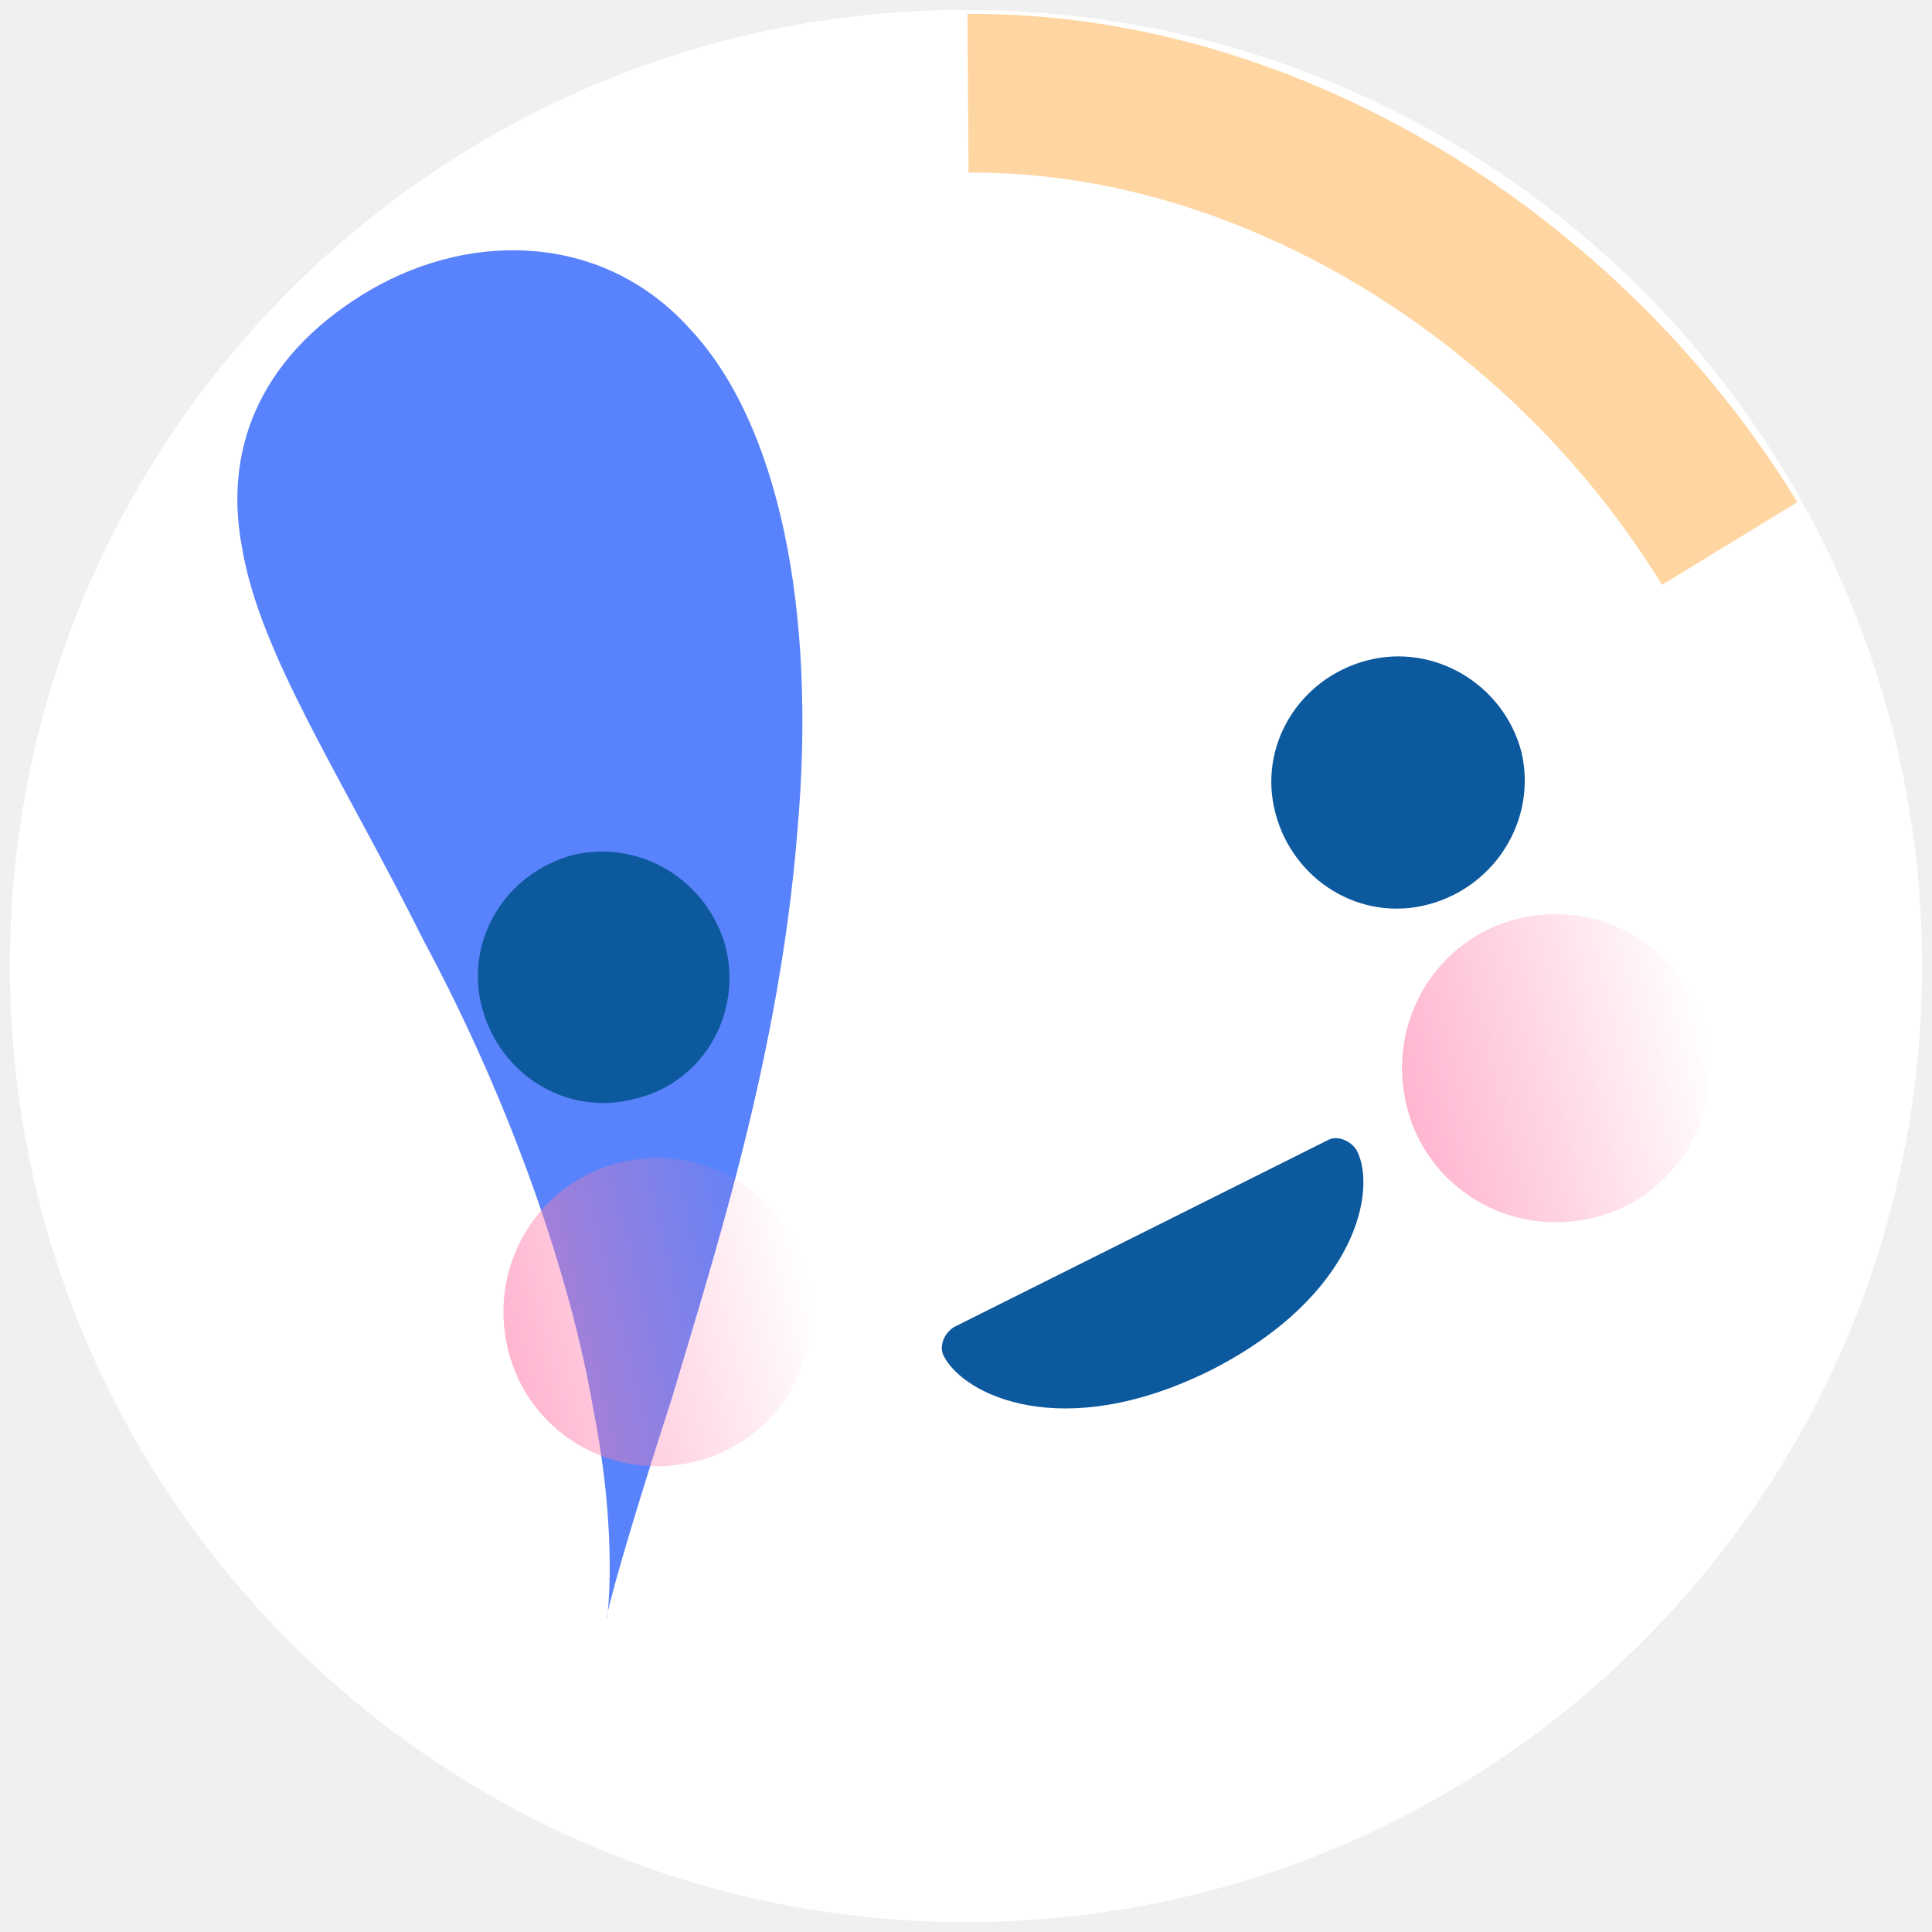
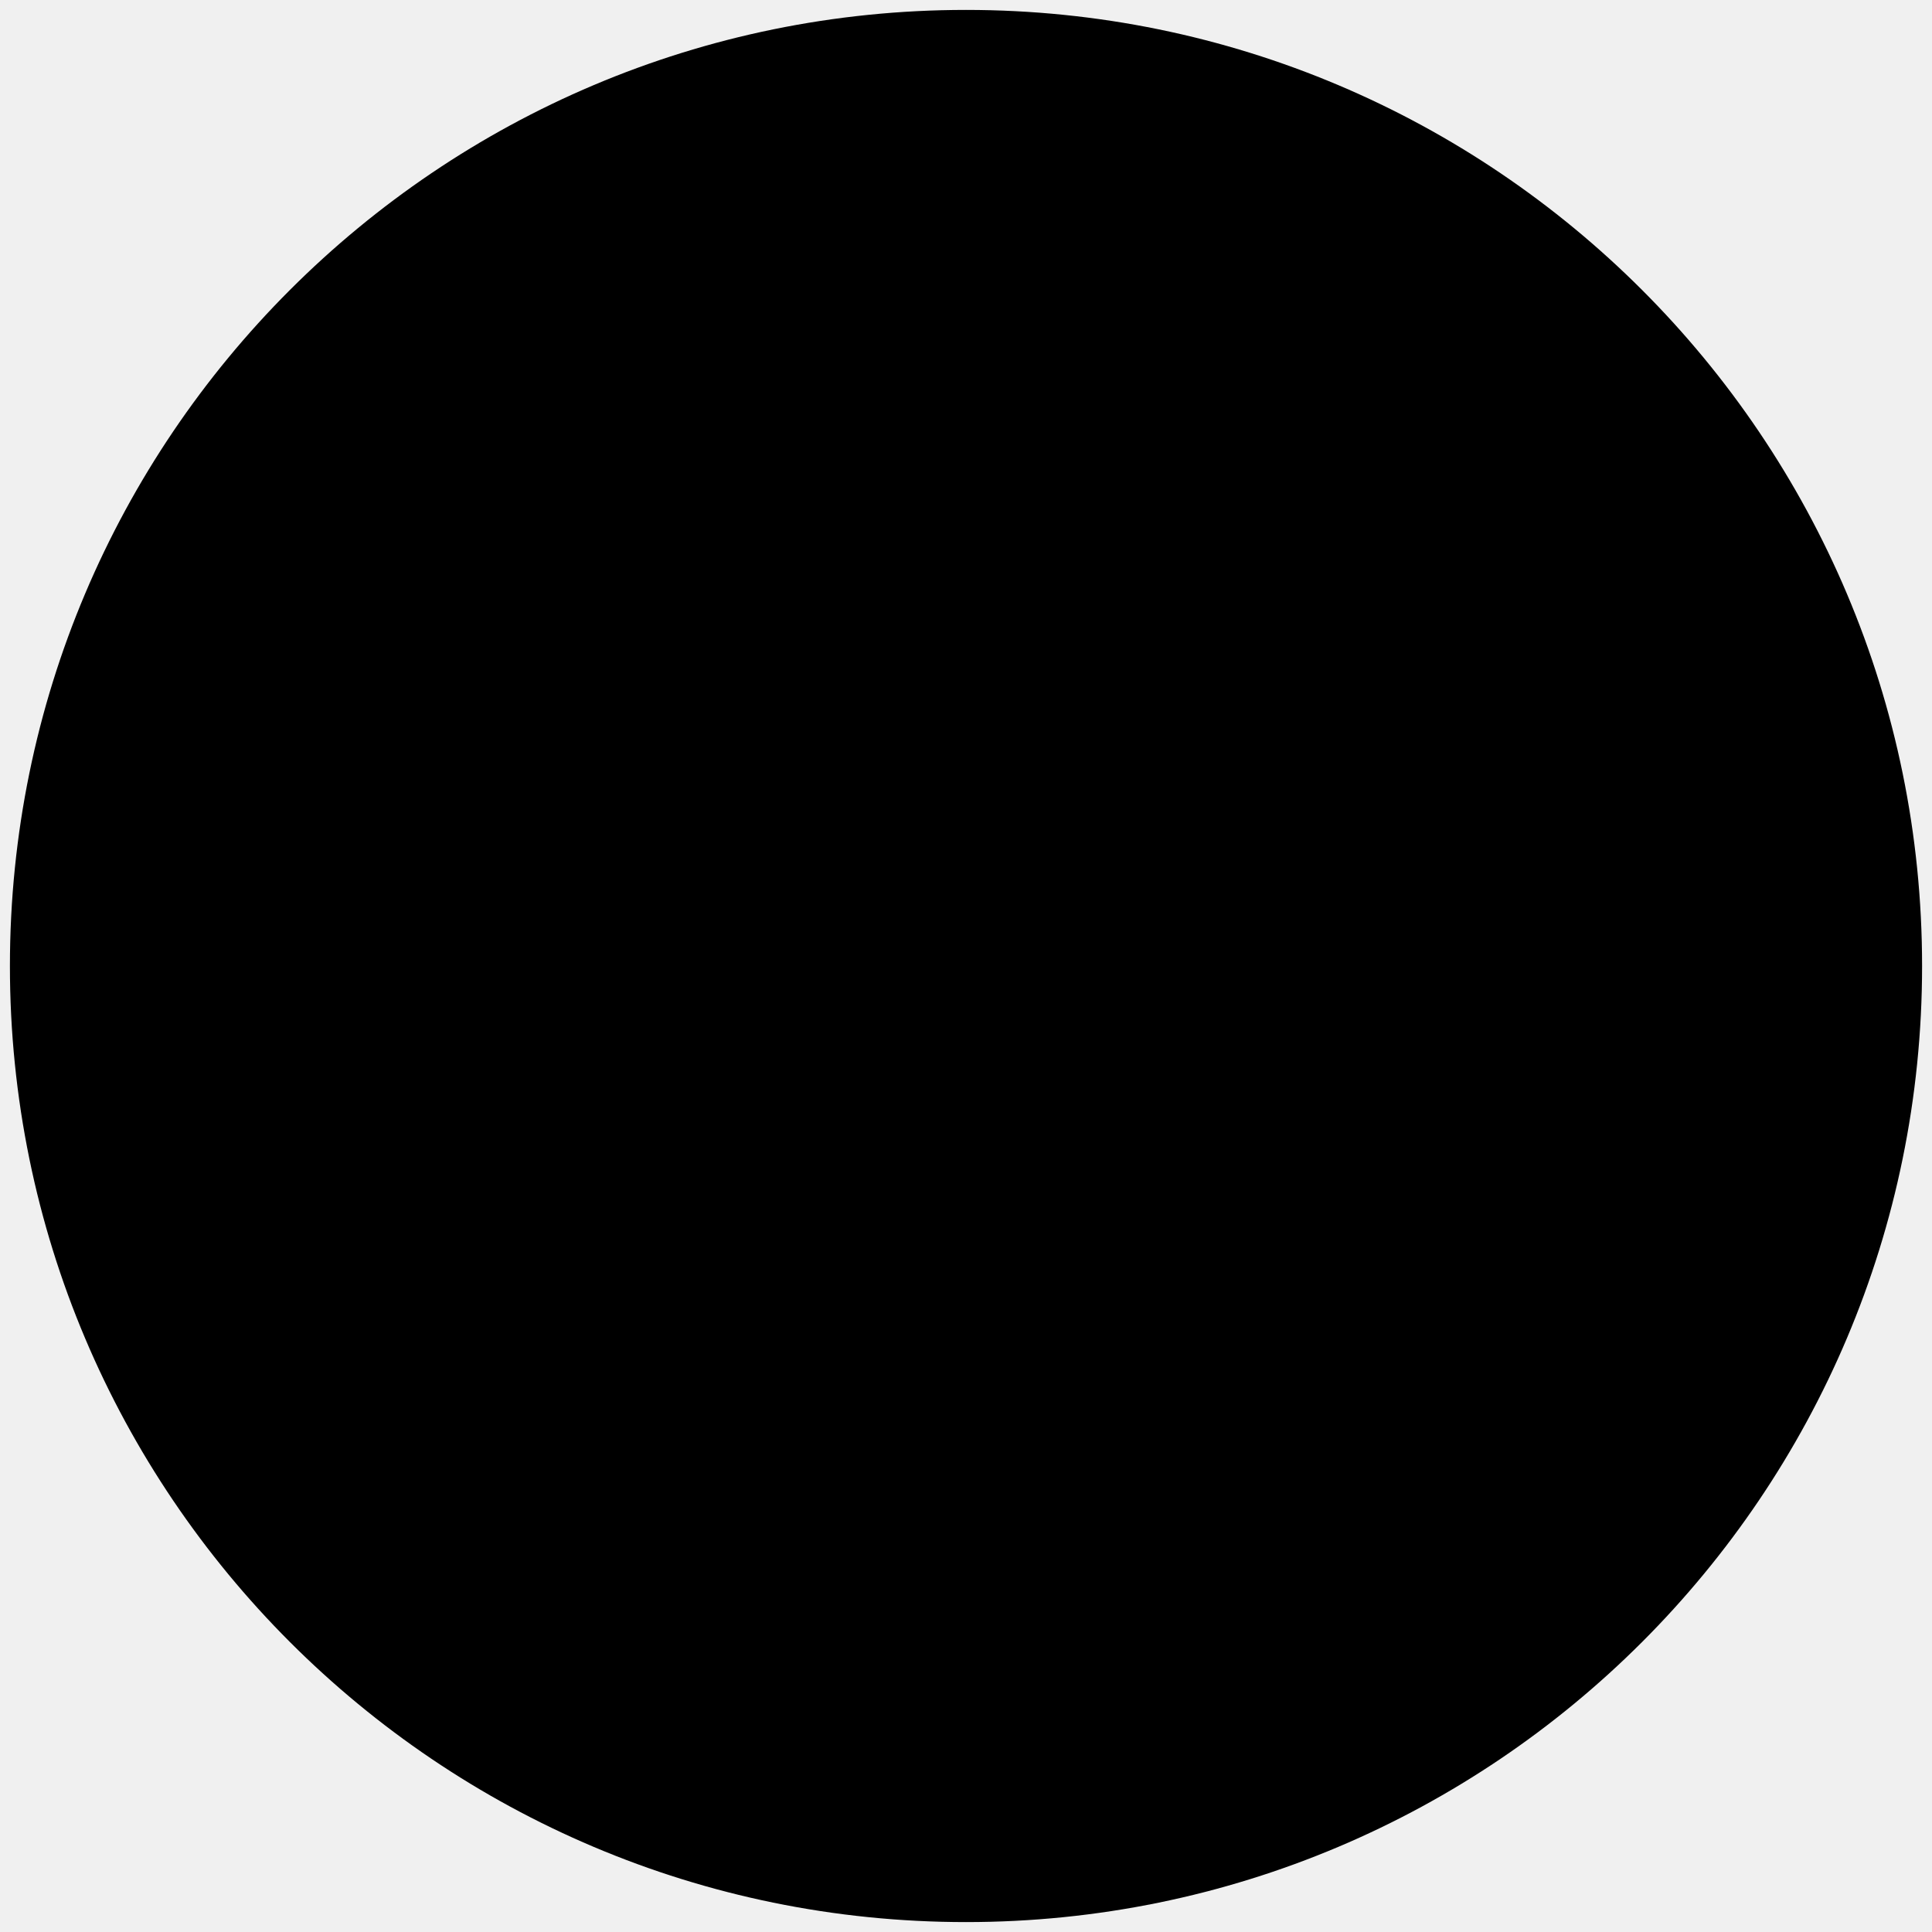
<svg xmlns="http://www.w3.org/2000/svg" version="1.1" id="Layer_1" x="0px" y="0px" viewBox="0 0 97.4 97.4" style="enable-background:new 0 0 97.4 97.4;" xml:space="preserve">
  <style type="text/css">
	.st0{fill:#FFFFFF;}
	.st1{fill:#5983FC;}
	.st2{fill:#ED9E6E;}
	.st3{fill:#0D599E;}
	.st4{opacity:0.66;fill:none;stroke:#FFC171;stroke-width:8;stroke-miterlimit:10;enable-background:new    ;}
	.st5{opacity:0.56;fill:url(#SVGID_1_);enable-background:new    ;}
	.st6{opacity:0.56;fill:url(#SVGID_2_);enable-background:new    ;}
</style>
  <g>
-     <circle class="st0" cx="48.7" cy="48.7" r="48.2" />
+     <circle className="st0" cx="48.7" cy="48.7" r="48.2" />
    <g>
-       <path class="st1" d="M21.4,47.5c-4.2-8.4-8.3-14.5-9.2-19.9c-1-5.3,1.2-9.9,6.5-13c5.2-3,11.8-2.8,16.1,2c4.4,4.7,6.4,14,5.4,25.3    c-0.9,11.3-4.2,21.4-6.3,28.5c-2.3,7.1-3.4,11.1-3.3,11.2c0,0.1,0.6-4.1-0.7-10.6C28.8,64.5,25.8,55.7,21.4,47.5z" />
+       <path className="st1" d="M21.4,47.5c-4.2-8.4-8.3-14.5-9.2-19.9c-1-5.3,1.2-9.9,6.5-13c5.2-3,11.8-2.8,16.1,2c4.4,4.7,6.4,14,5.4,25.3    c-0.9,11.3-4.2,21.4-6.3,28.5c-2.3,7.1-3.4,11.1-3.3,11.2c0,0.1,0.6-4.1-0.7-10.6C28.8,64.5,25.8,55.7,21.4,47.5z" />
    </g>
-     <path class="st2" d="M24.9,77.5C24.9,77.5,24.9,77.5,24.9,77.5c0,0,0-0.1,0-0.2C24.9,77.4,24.9,77.4,24.9,77.5" />
-     <path class="st2" d="M88.4,61.9C88.4,61.9,88.4,61.9,88.4,61.9c0-0.1,0-0.2,0-0.2C88.4,61.7,88.4,61.8,88.4,61.9" />
-     <path class="st3" d="M68.9,33.3c-3.4,0.9-5.5,4.3-4.6,7.7c0.9,3.4,4.3,5.5,7.7,4.6c3.4-0.9,5.5-4.3,4.7-7.7   C75.8,34.5,72.3,32.4,68.9,33.3" />
-     <path class="st3" d="M61,69.1c-7.5,3.7-12.4,1.2-13.4-0.7c-0.3-0.5,0-1.2,0.5-1.5l18.8-9.4c0.5-0.3,1.2,0,1.5,0.5   C69.4,59.9,68.5,65.3,61,69.1z" />
-     <path class="st4" d="M48.8,4.7C64,4.6,79,14,87.2,27.4" />
+     <path className="st2" d="M24.9,77.5C24.9,77.5,24.9,77.5,24.9,77.5c0,0,0-0.1,0-0.2C24.9,77.4,24.9,77.4,24.9,77.5" />
+     <path className="st2" d="M88.4,61.9C88.4,61.9,88.4,61.9,88.4,61.9c0-0.1,0-0.2,0-0.2C88.4,61.7,88.4,61.8,88.4,61.9" />
+     <path className="st3" d="M68.9,33.3c-3.4,0.9-5.5,4.3-4.6,7.7c0.9,3.4,4.3,5.5,7.7,4.6c3.4-0.9,5.5-4.3,4.7-7.7   C75.8,34.5,72.3,32.4,68.9,33.3" />
+     <path className="st3" d="M61,69.1c-7.5,3.7-12.4,1.2-13.4-0.7c-0.3-0.5,0-1.2,0.5-1.5l18.8-9.4c0.5-0.3,1.2,0,1.5,0.5   C69.4,59.9,68.5,65.3,61,69.1z" />
+     <path className="st4" d="M48.8,4.7C64,4.6,79,14,87.2,27.4" />
    <linearGradient id="SVGID_1_" gradientUnits="userSpaceOnUse" x1="-65.538" y1="203.486" x2="-46.069" y2="203.486" gradientTransform="matrix(0.7769 -0.1913 0.1913 0.7769 82.9177 -114.845)">
      <stop offset="0" style="stop-color:#FF7BAC" />
      <stop offset="1" style="stop-color:#FF7BAC;stop-opacity:0" />
    </linearGradient>
-     <path class="st5" d="M86,52c1,4.2-1.5,8.4-5.7,9.4c-4.2,1-8.4-1.5-9.4-5.7c-1-4.2,1.5-8.4,5.7-9.4C80.8,45.3,85,47.9,86,52" />
-     <path class="st3" d="M36.6,47.8c-0.9-3.4-4.3-5.5-7.7-4.7c-3.4,0.9-5.5,4.3-4.6,7.7c0.9,3.4,4.3,5.5,7.7,4.6   C35.4,54.6,37.4,51.2,36.6,47.8" />
+     <path className="st5" d="M86,52c1,4.2-1.5,8.4-5.7,9.4c-4.2,1-8.4-1.5-9.4-5.7c-1-4.2,1.5-8.4,5.7-9.4C80.8,45.3,85,47.9,86,52" />
+     <path className="st3" d="M36.6,47.8c-0.9-3.4-4.3-5.5-7.7-4.7c-3.4,0.9-5.5,4.3-4.6,7.7c0.9,3.4,4.3,5.5,7.7,4.6   C35.4,54.6,37.4,51.2,36.6,47.8" />
    <linearGradient id="SVGID_2_" gradientUnits="userSpaceOnUse" x1="-124.246" y1="204.803" x2="-104.797" y2="204.803" gradientTransform="matrix(0.7769 -0.1913 0.1913 0.7769 82.9177 -114.845)">
      <stop offset="0" style="stop-color:#FF7BAC" />
      <stop offset="1" style="stop-color:#FF7BAC;stop-opacity:0" />
    </linearGradient>
-     <path class="st6" d="M40.7,64.3c1,4.2-1.5,8.4-5.7,9.4c-4.2,1-8.4-1.5-9.4-5.7s1.5-8.4,5.7-9.4C35.4,57.6,39.7,60.1,40.7,64.3" />
+     <path className="st6" d="M40.7,64.3c1,4.2-1.5,8.4-5.7,9.4c-4.2,1-8.4-1.5-9.4-5.7s1.5-8.4,5.7-9.4C35.4,57.6,39.7,60.1,40.7,64.3" />
  </g>
</svg>
